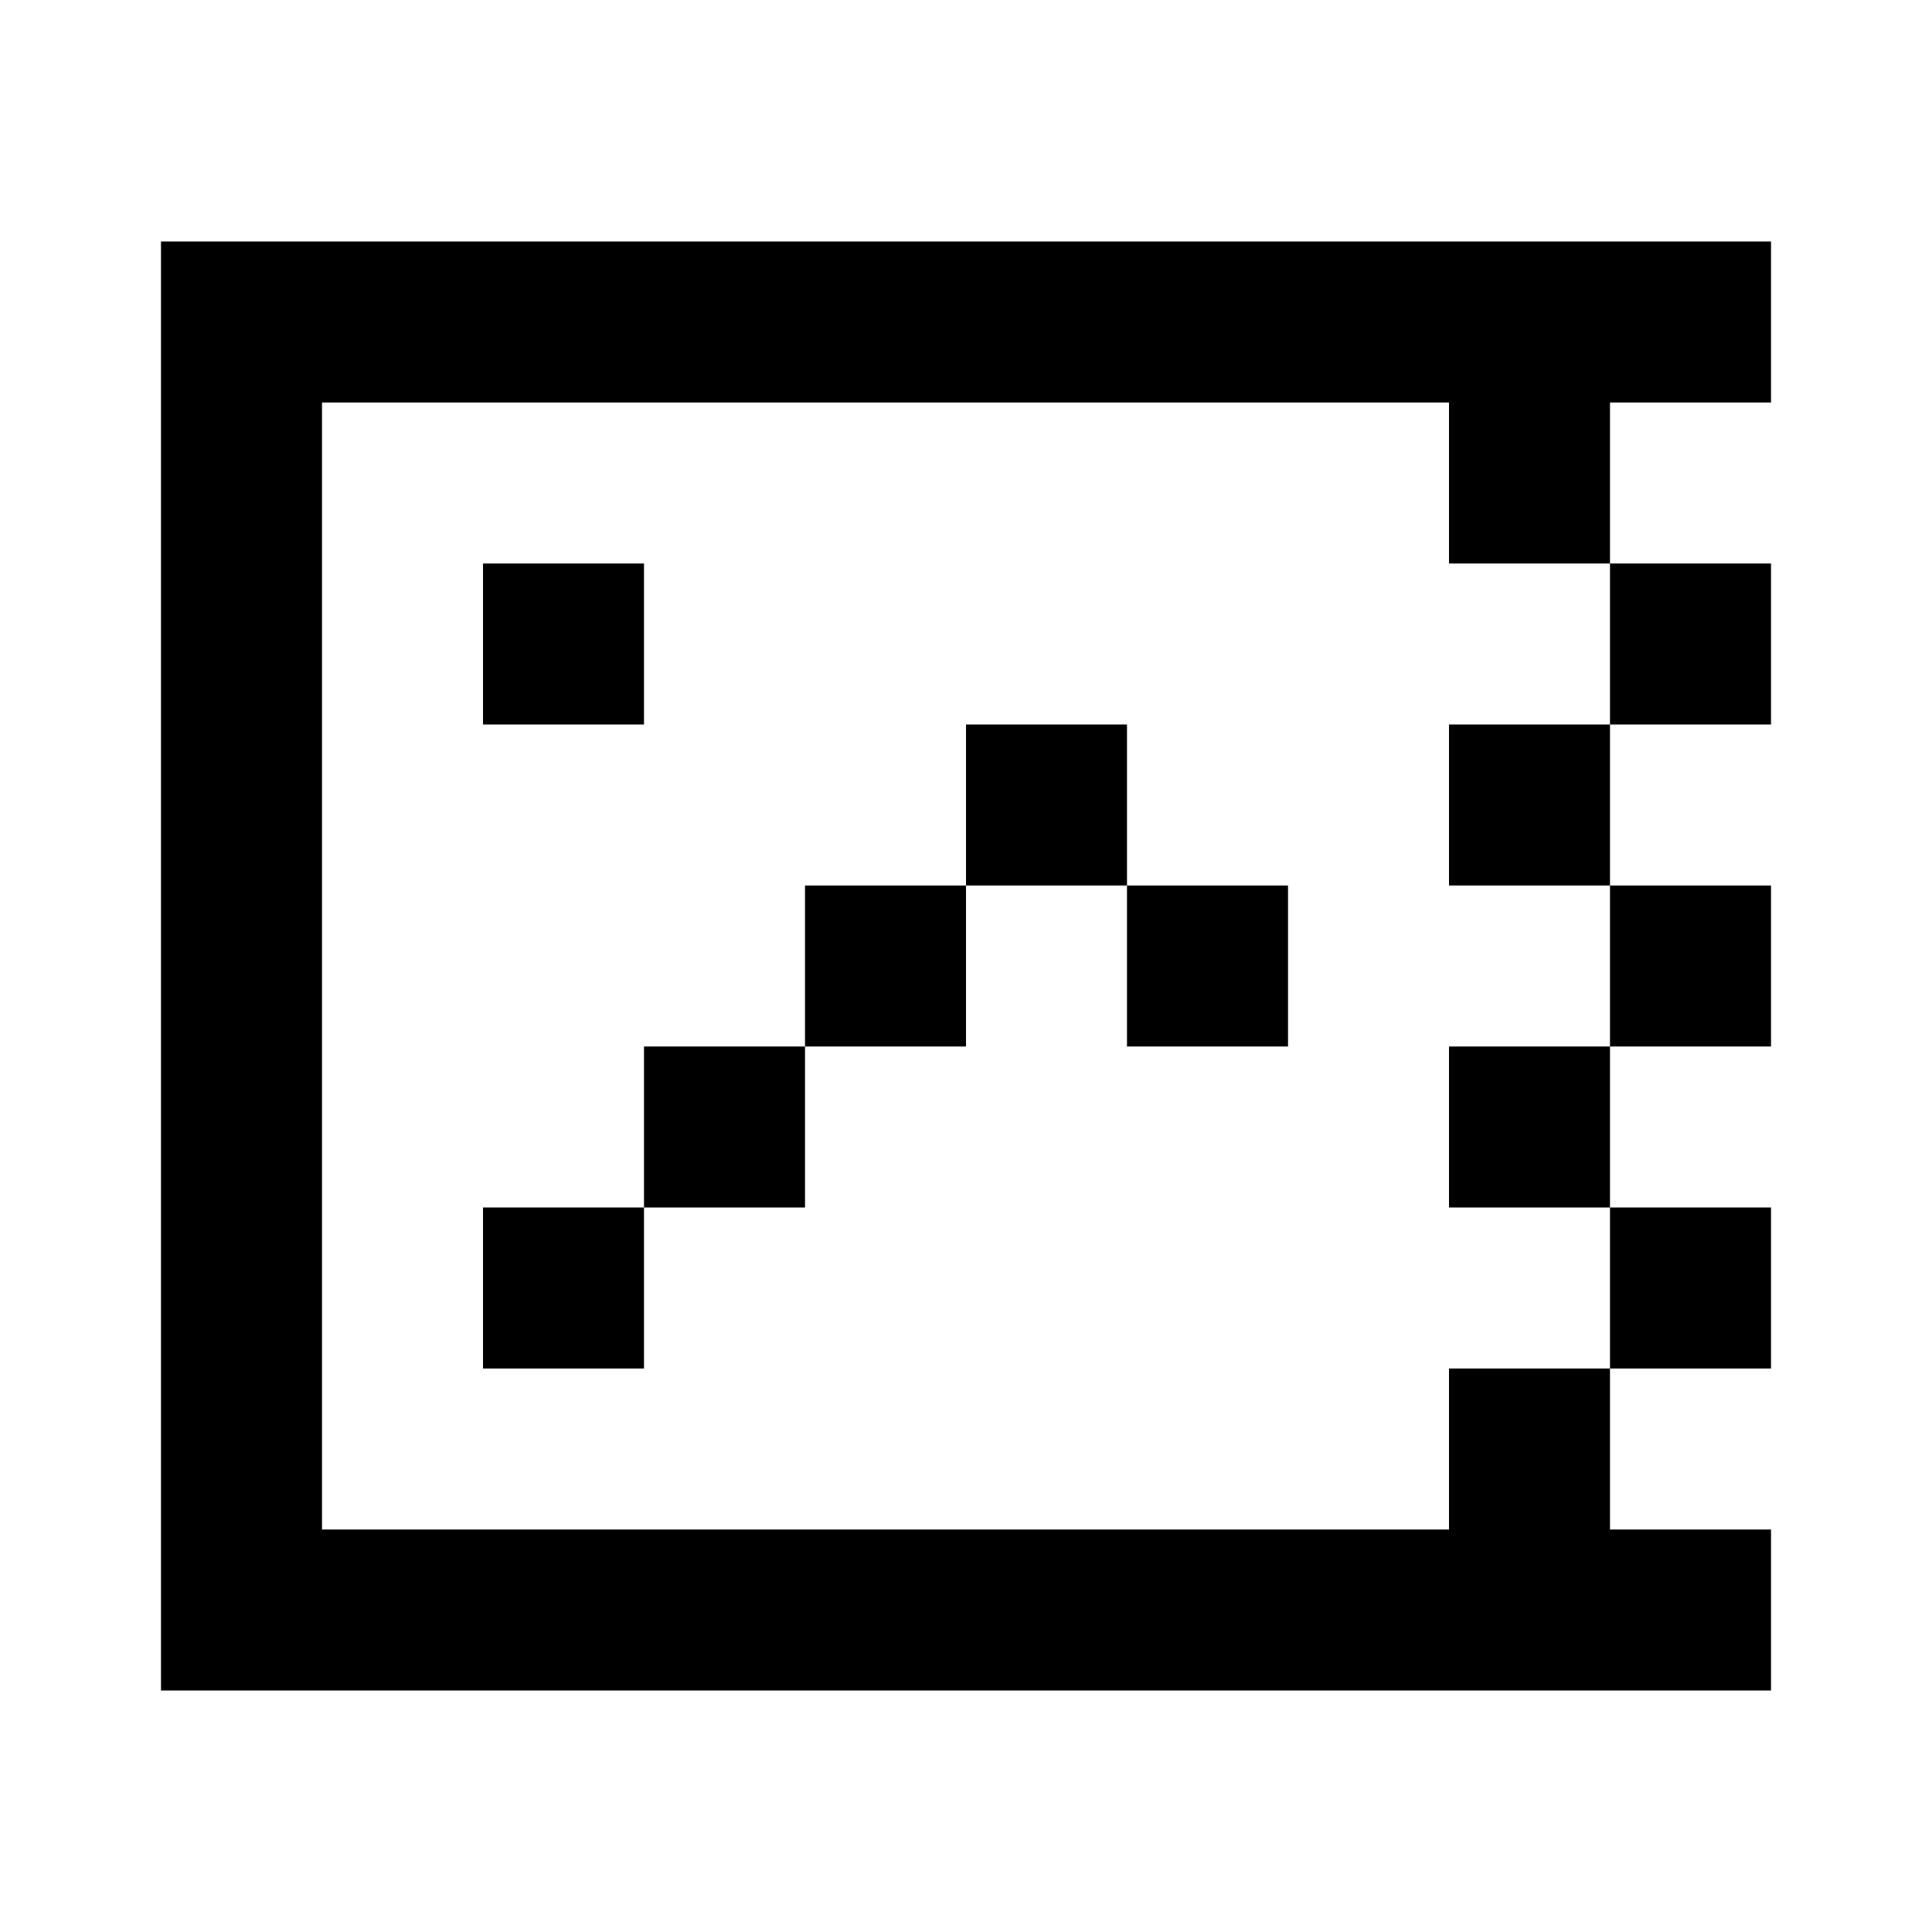
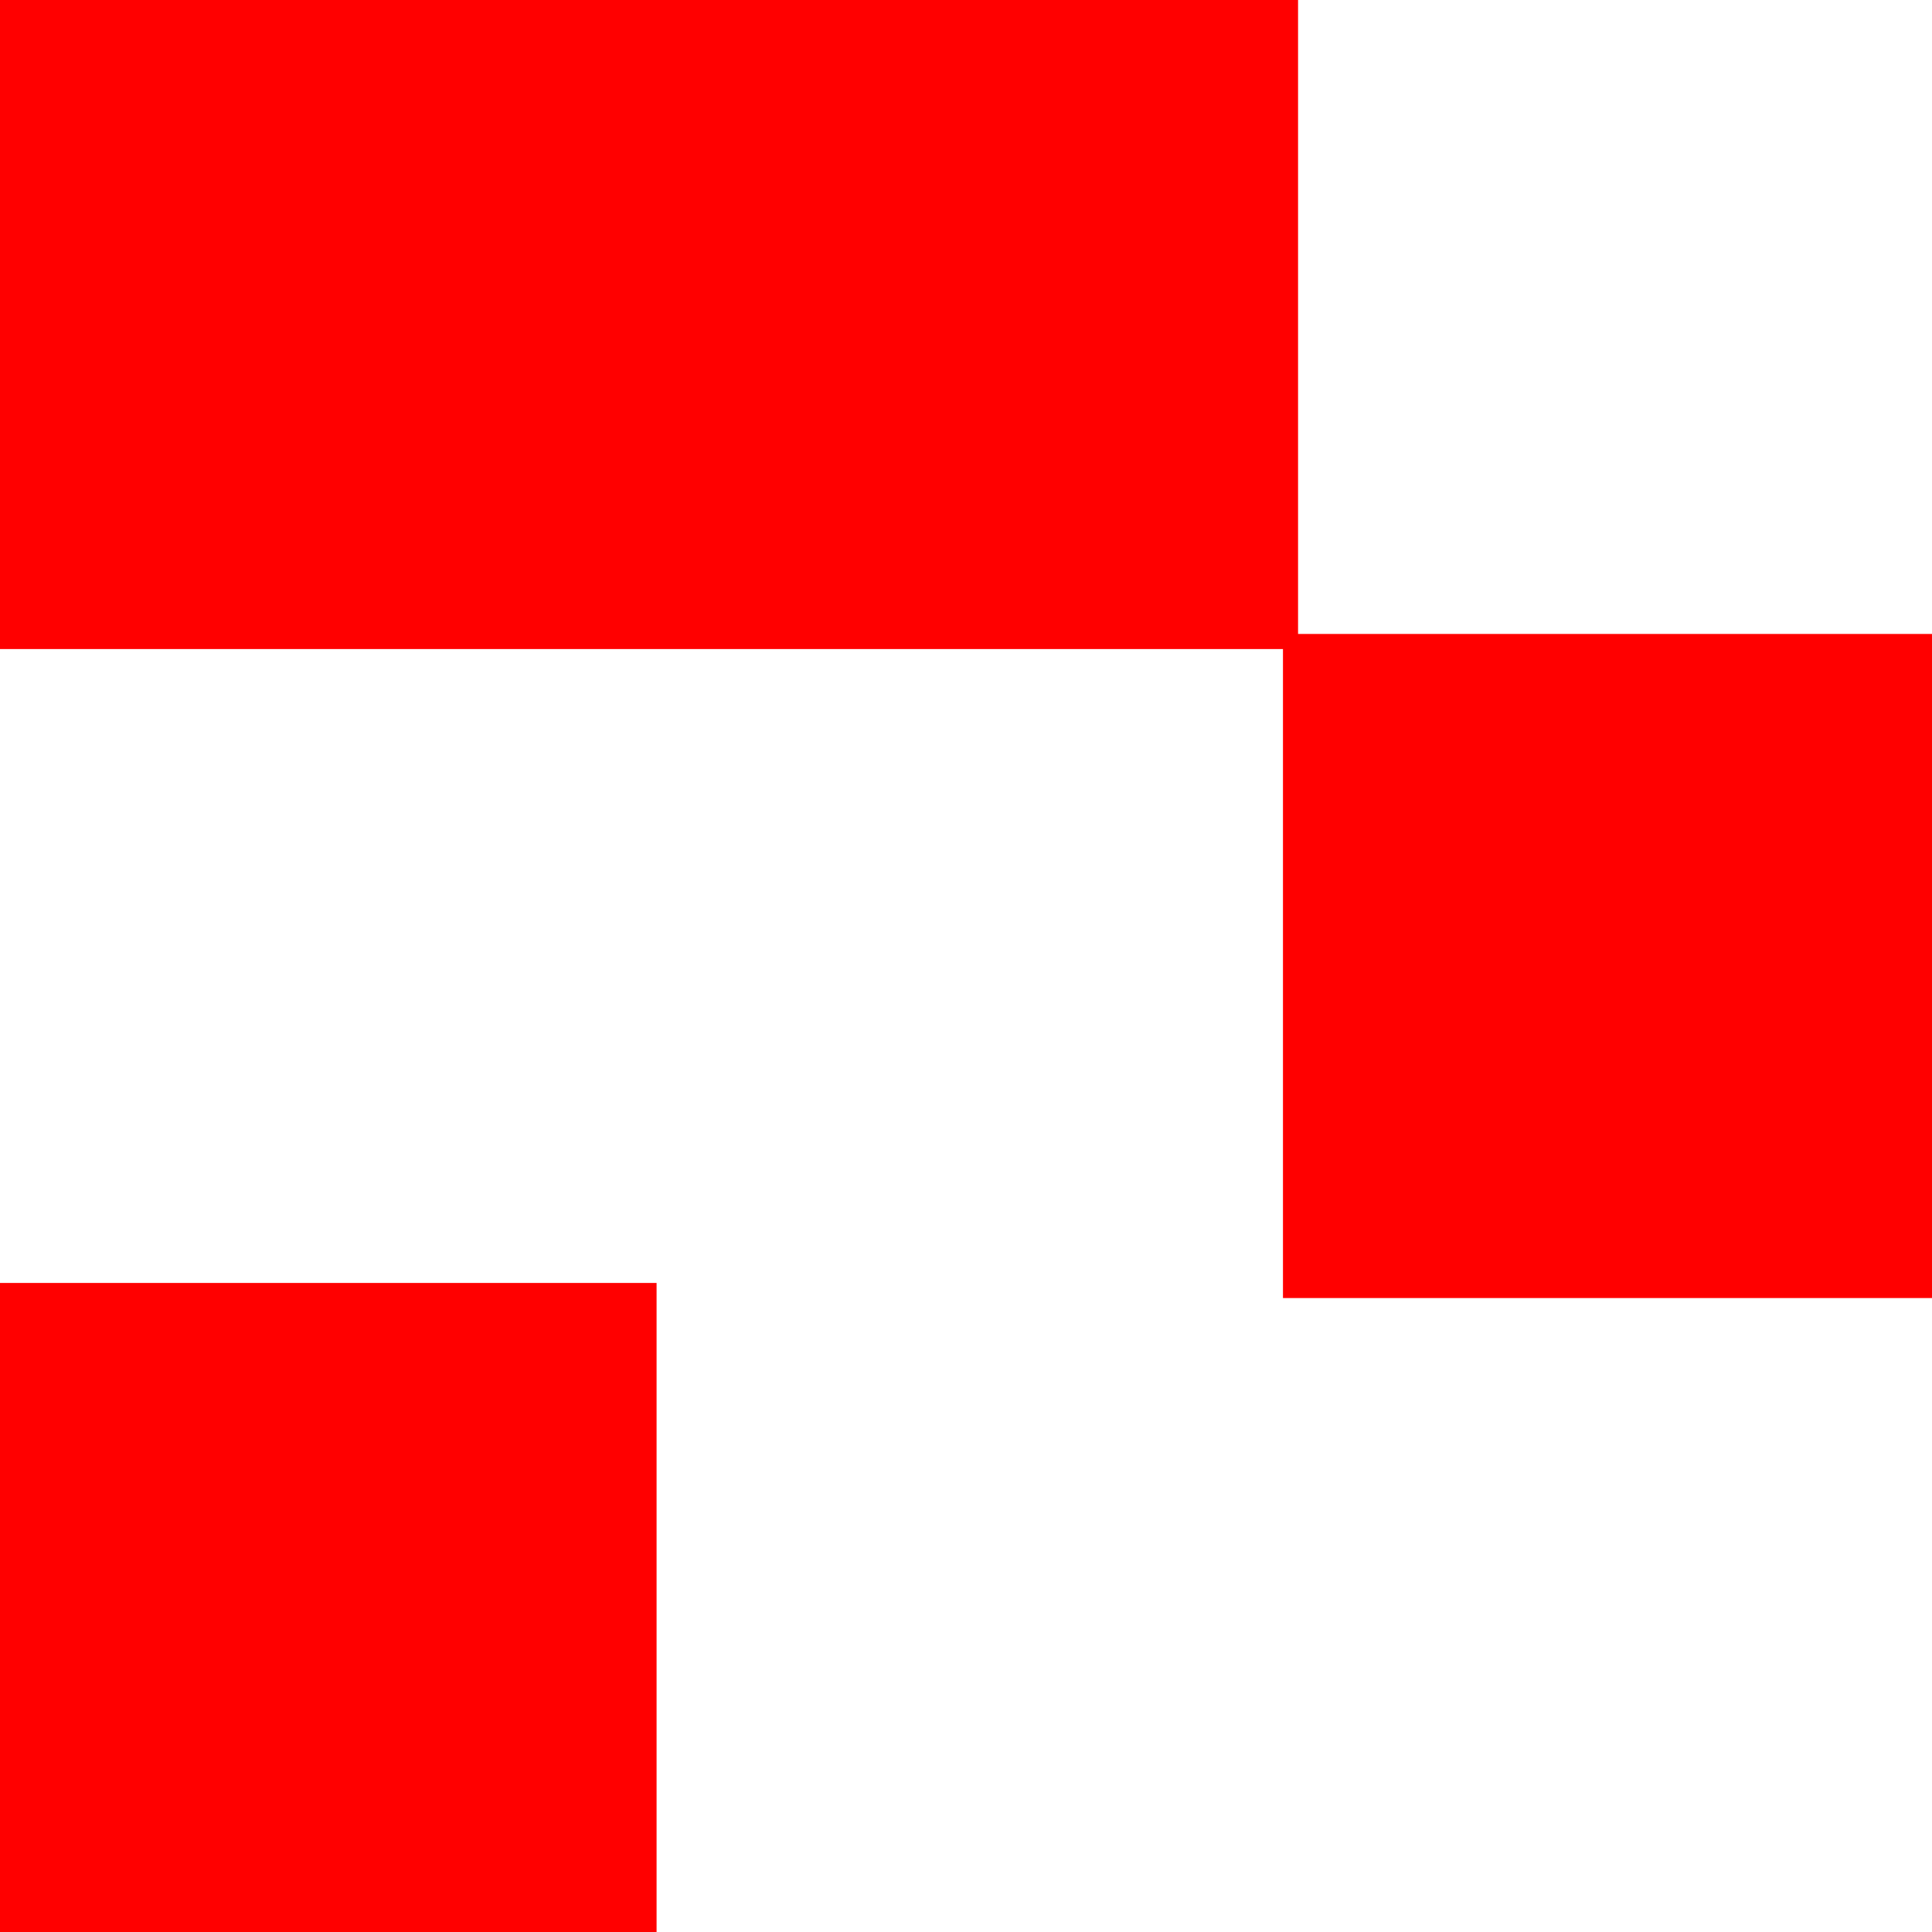
- <svg xmlns="http://www.w3.org/2000/svg" width="800px" height="800px" viewBox="0 0 24 24" fill="none">
-   <path d="M22 3H2v18h20v-2h-2v-2h2v-2h-2v-2h2v-2h-2V9h2V7h-2V5h2V3zm-2 4v2h-2v2h2v2h-2v2h2v2h-2v2H4V5h14v2h2zm-6 2h-2v2h-2v2H8v2H6v2h2v-2h2v-2h2v-2h2v2h2v-2h-2V9zM6 7h2v2H6V7z" fill="#000000" />
+ <svg xmlns="http://www.w3.org/2000/svg" version="1.1" width="256" height="256">
+   <path d="M0 0 C56.76 0 113.52 0 172 0 C172 27.72 172 55.44 172 84 C199.72 84 227.44 84 256 84 C256 113.04 256 142.08 256 172 C227.62 172 199.24 172 170 172 C170 143.62 170 115.24 170 86 C113.9 86 57.8 86 0 86 C0 57.62 0 29.24 0 0 Z " fill="#FF0000" transform="translate(0,0)" />
+   <path d="M0 0 C28.71 0 57.42 0 87 0 C87 28.38 87 56.76 87 86 C58.29 86 29.58 86 0 86 C0 57.62 0 29.24 0 0 Z " fill="#FF0000" transform="translate(0,170)" />
</svg>
